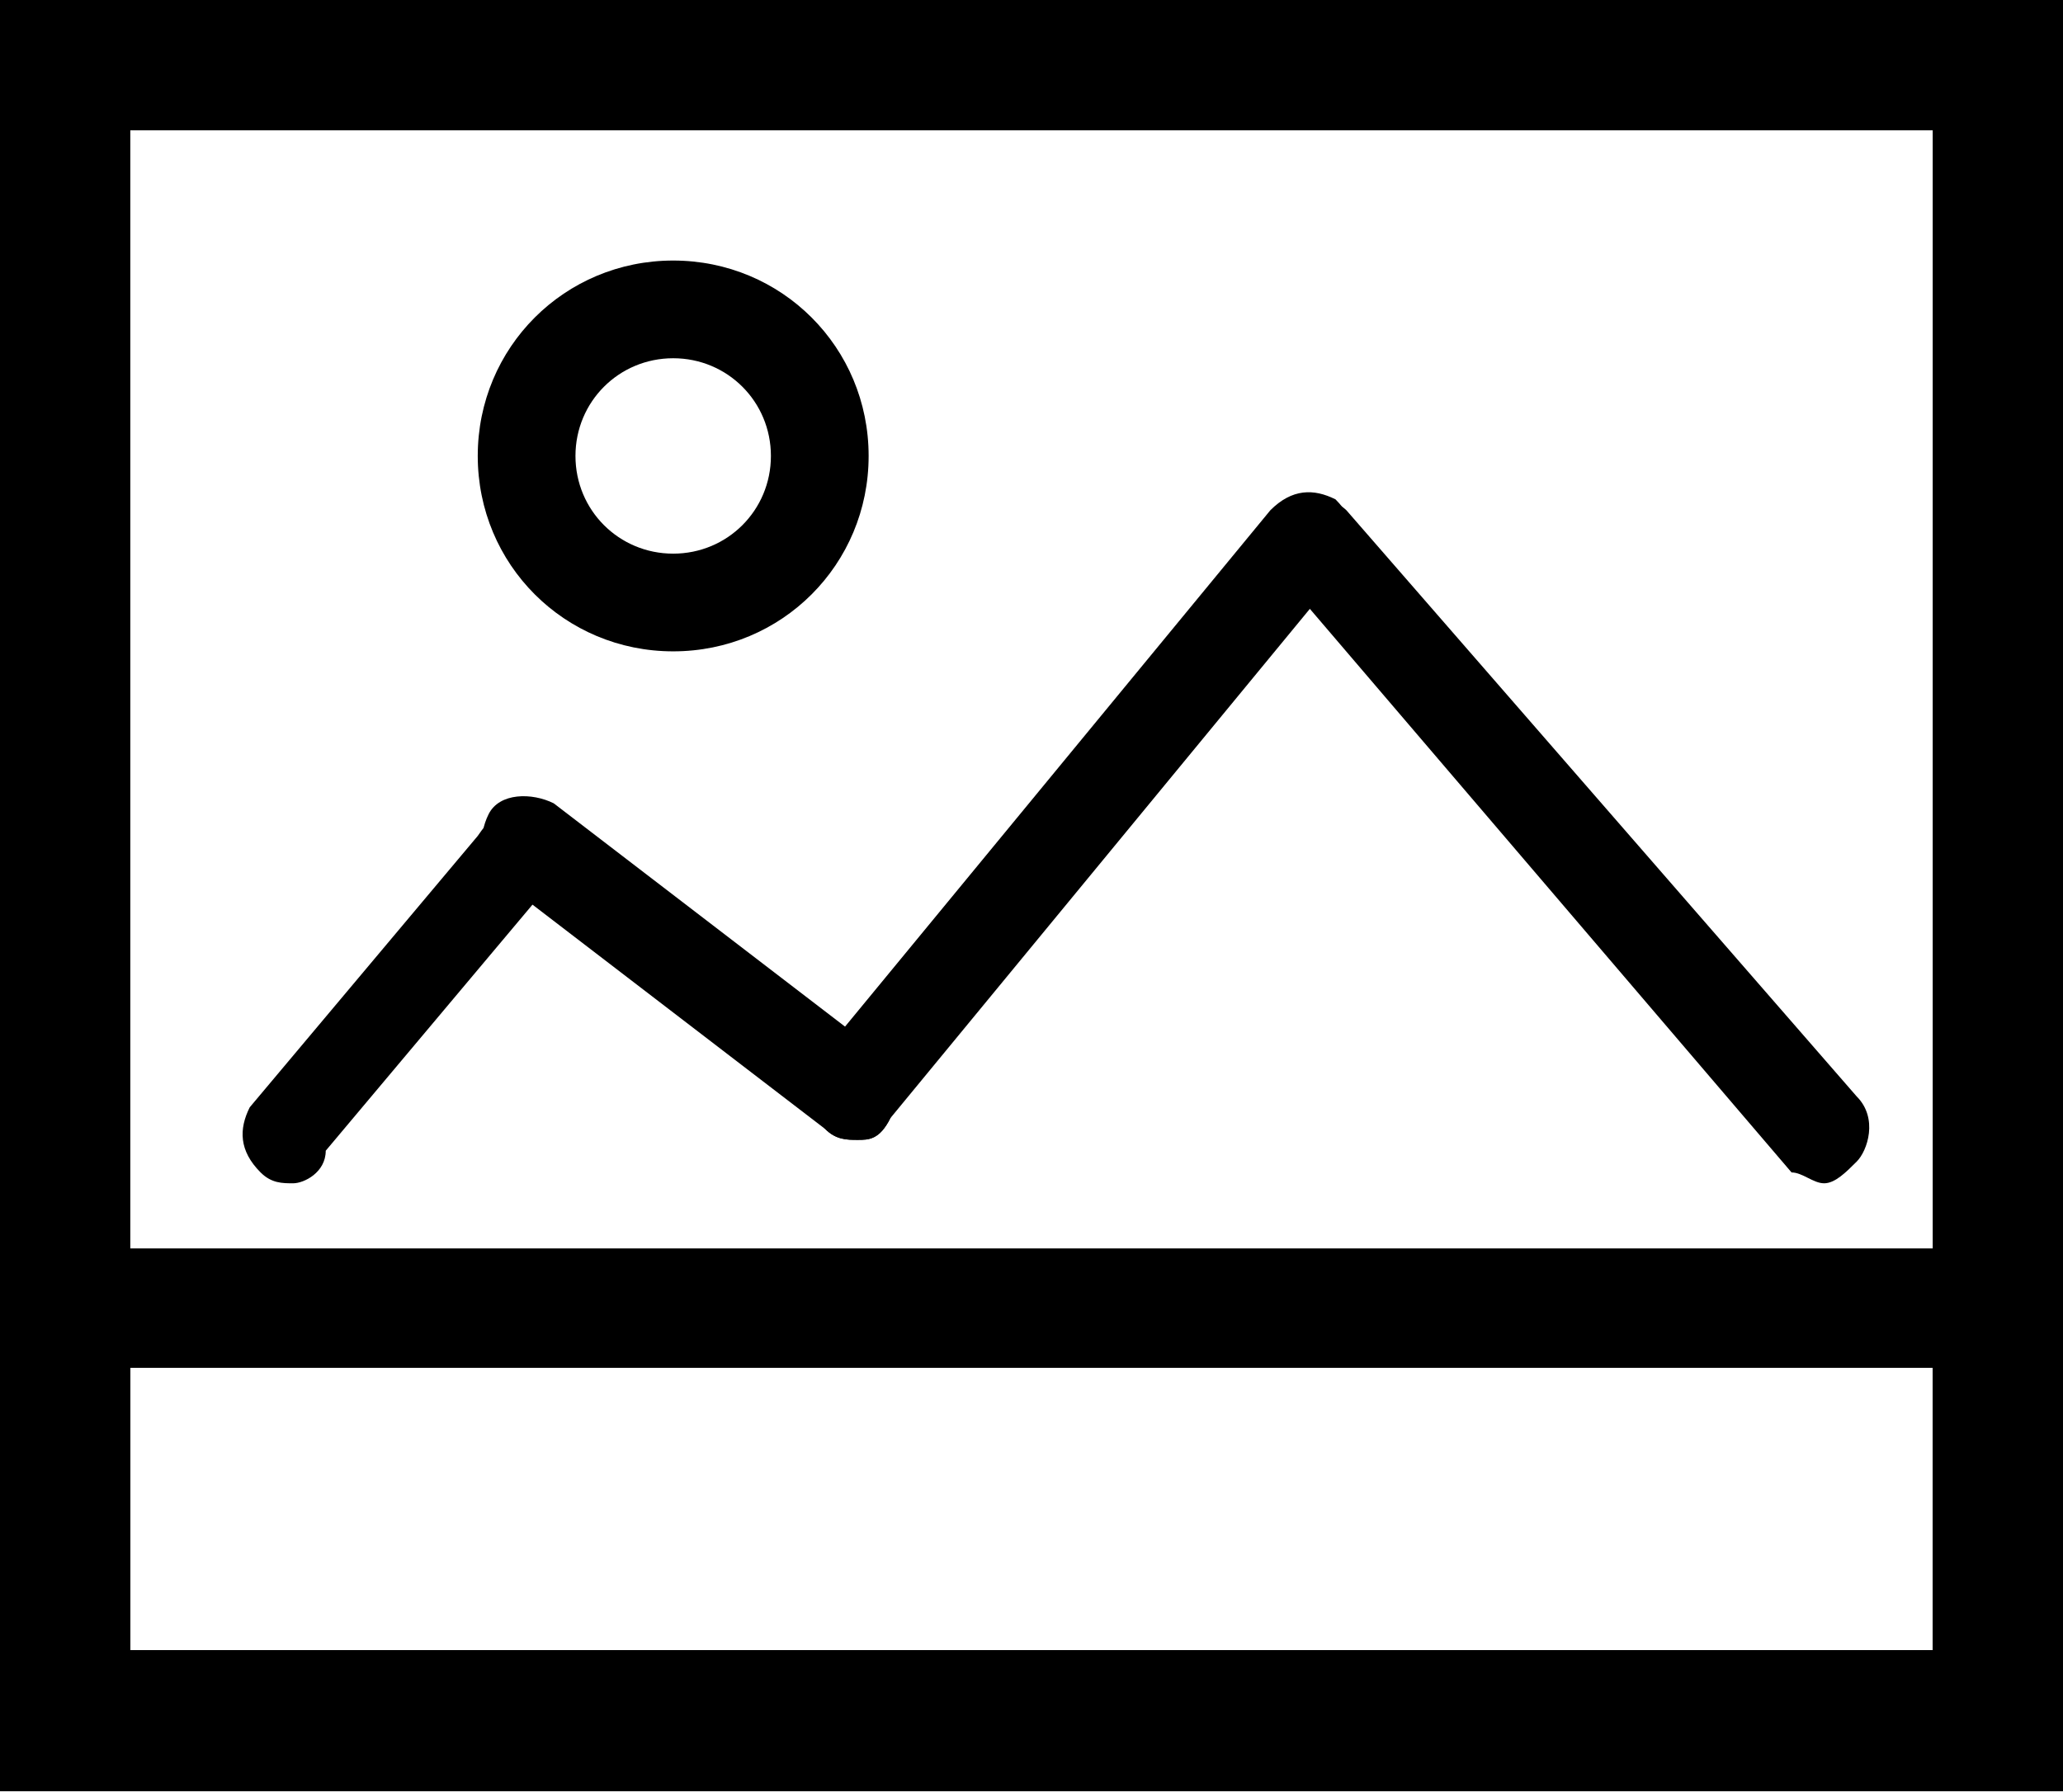
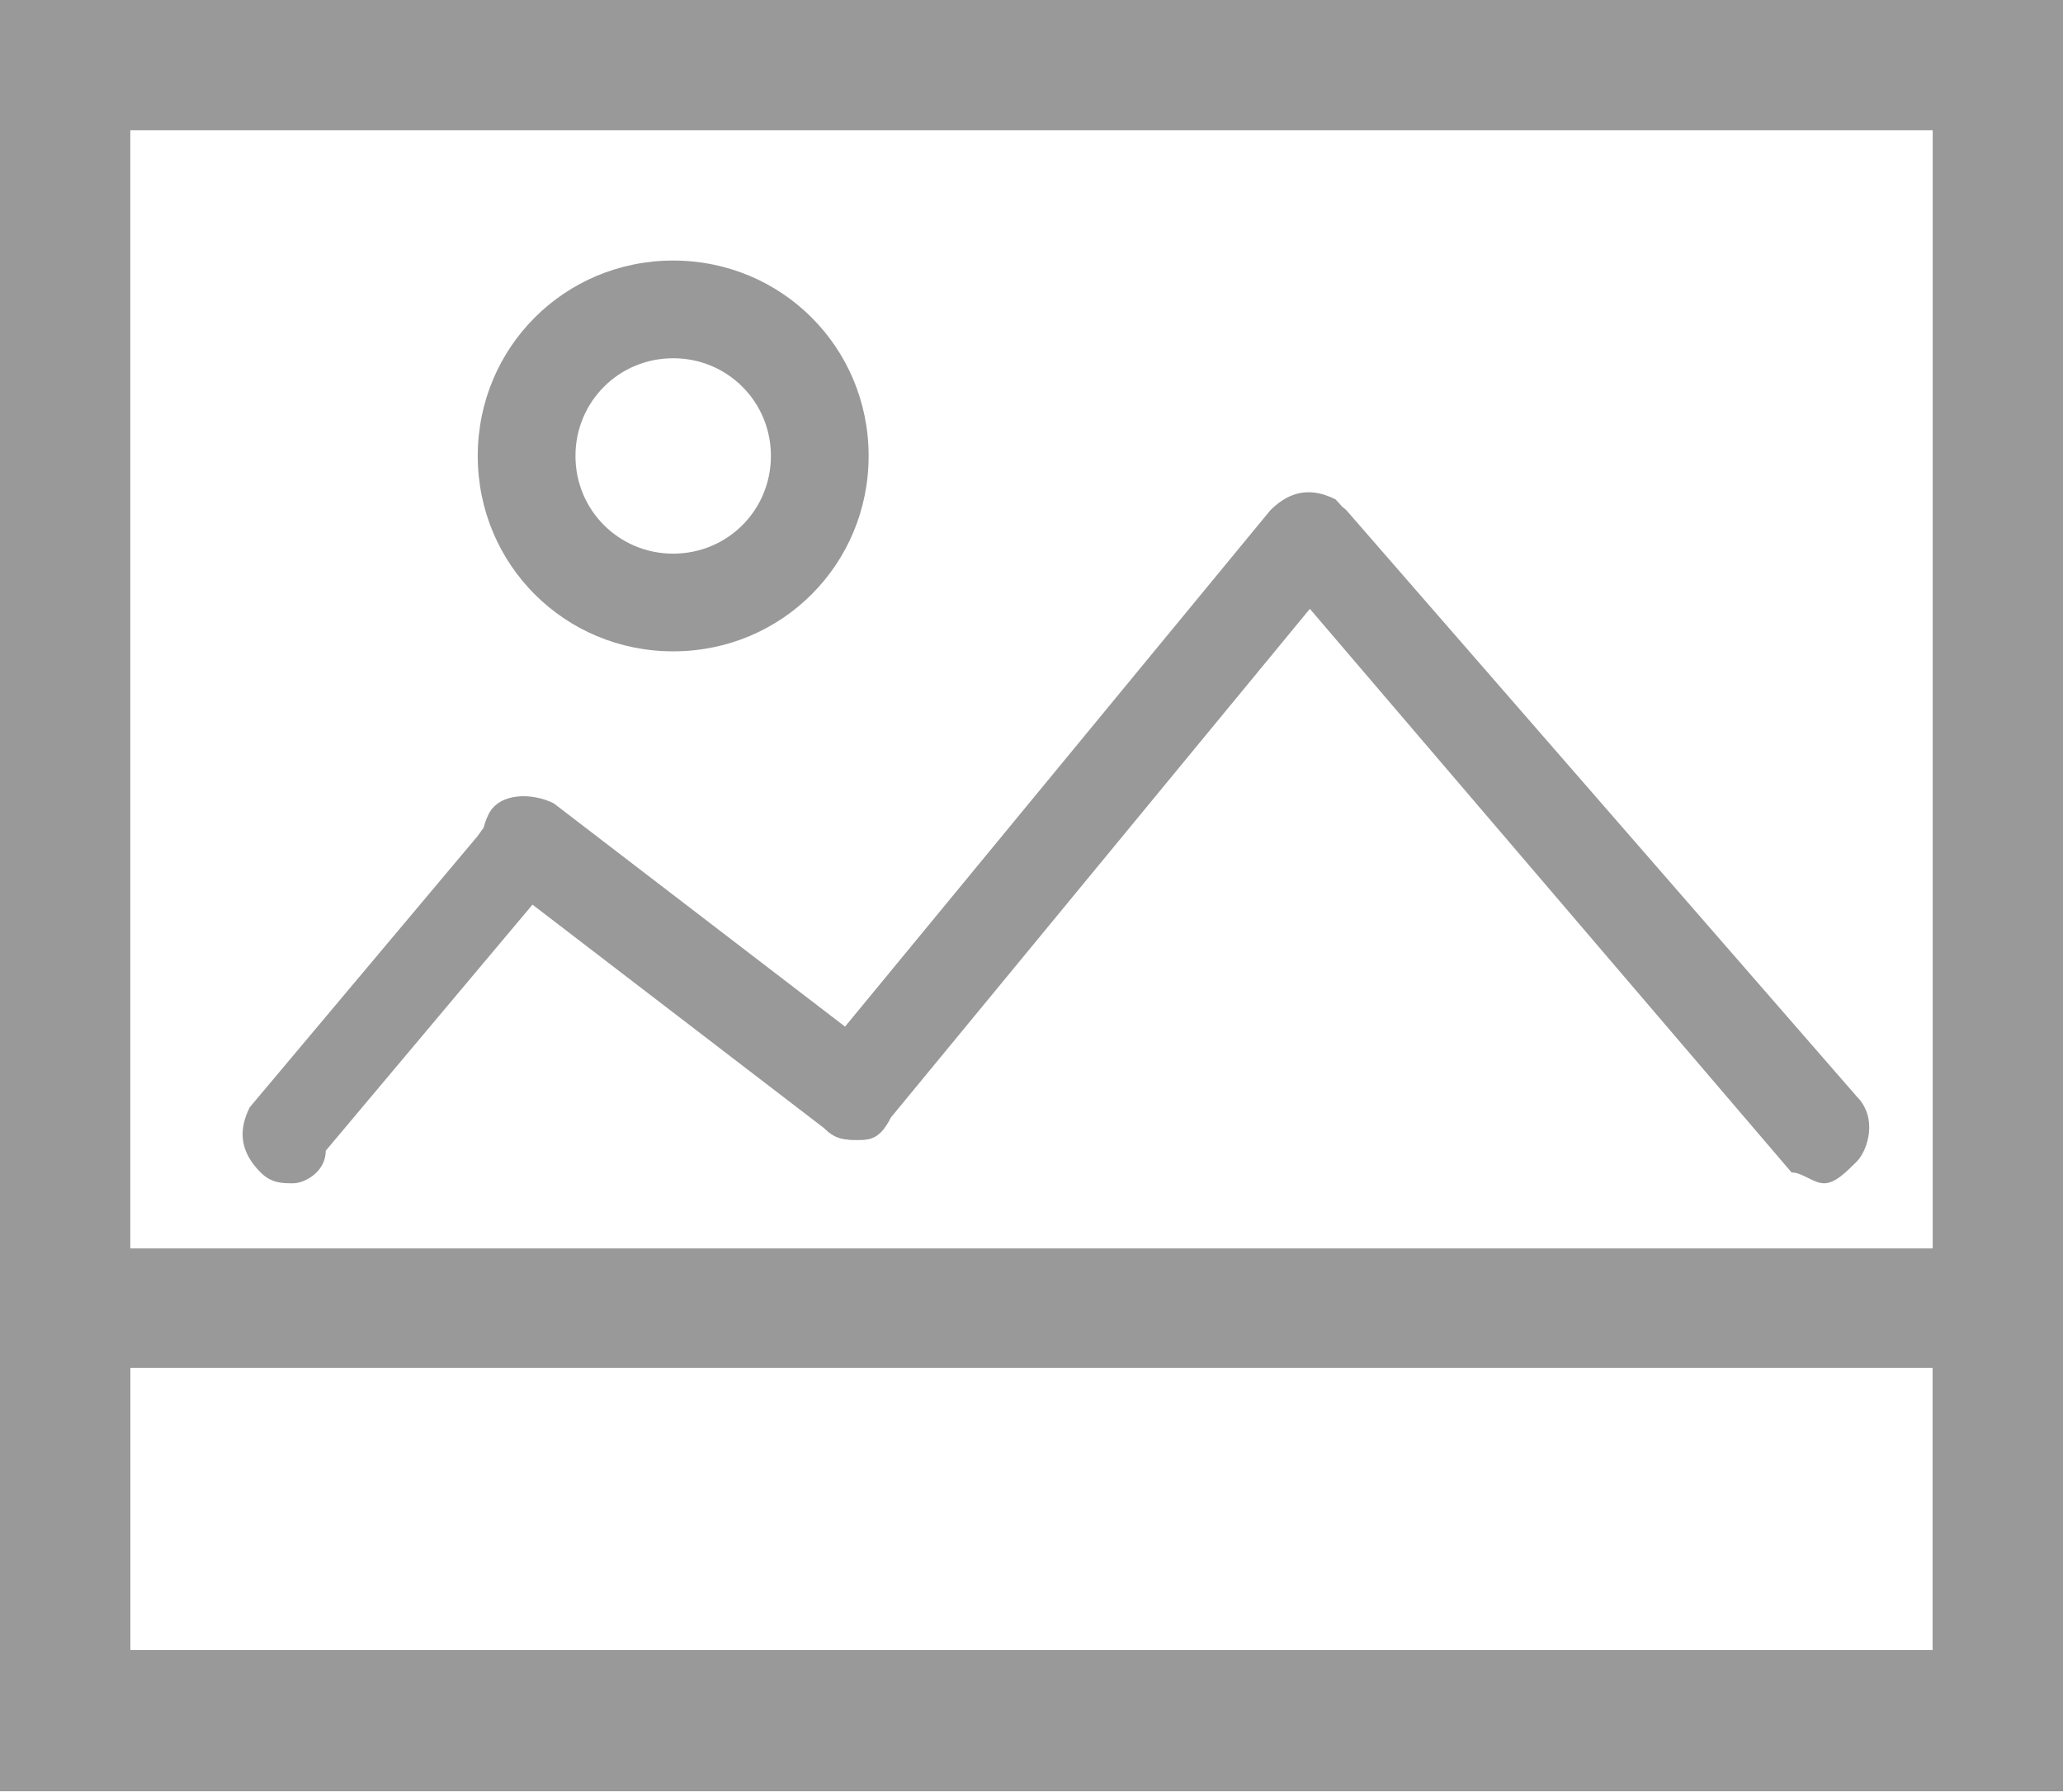
<svg xmlns="http://www.w3.org/2000/svg" version="1.1" id="Layer_1" x="0px" y="0px" width="19px" height="16.5px" viewBox="0 0 19 16.5" enable-background="new 0 0 19 16.5" xml:space="preserve">
  <g id="Layer_1_1_">
</g>
  <g id="Layer_5" display="none">
    <rect x="-530.3" y="-466.5" display="inline" fill="#333333" width="3016" height="1758" />
  </g>
  <g id="Layer_4">
</g>
  <g id="Layer_3">
</g>
  <g id="Layer_2">
    <g>
      <g>
-         <path d="M19,16.5H0v-5h19V16.5z M1.2,15.2h16.6v-2.6H1.2V15.2z" />
+         <path fill="#999999" d="M19,16.5H0v-5h19V16.5z M1.2,15.2h16.6v-2.6H1.2V15.2z" />
      </g>
      <g>
-         <path d="M19,16.5H0V0h19V16.5z M1.2,15.2h16.6v-14H1.2V15.2z" />
+         <path fill="#999999" d="M19,16.5H0V0h19V16.5z M1.2,15.2h16.6v-14H1.2V15.2z" />
      </g>
      <g>
-         <path d="M2.7,10.9c-0.1,0-0.2,0-0.3-0.1c-0.2-0.2-0.2-0.4-0.1-0.6l2.1-2.5C4.6,7.4,4.8,7.4,5,7.5c0.2,0.2,0.2,0.4,0.1,0.6L3,10.6     C3,10.8,2.8,10.9,2.7,10.9z" />
+         <path fill="#999999" d="M2.7,10.9c-0.1,0-0.2,0-0.3-0.1c-0.2-0.2-0.2-0.4-0.1-0.6l2.1-2.5C4.6,7.4,4.8,7.4,5,7.5     c0.2,0.2,0.2,0.4,0.1,0.6L3,10.6C3,10.8,2.8,10.9,2.7,10.9z" />
      </g>
      <g>
-         <path d="M7.9,10.5c-0.1,0-0.2,0-0.3-0.1l-3-2.3C4.4,8,4.4,7.7,4.5,7.5c0.1-0.2,0.4-0.2,0.6-0.1l3,2.3c0.2,0.1,0.2,0.4,0.1,0.6     S8,10.5,7.9,10.5z" />
+         <path fill="#999999" d="M7.9,10.5c-0.1,0-0.2,0-0.3-0.1l-3-2.3C4.4,8,4.4,7.7,4.5,7.5s0.4-0.2,0.6-0.1l3,2.3     c0.2,0.1,0.2,0.4,0.1,0.6S8,10.5,7.9,10.5z" />
      </g>
      <g>
-         <path d="M7.9,10.5c-0.1,0-0.2,0-0.3-0.1C7.4,10.2,7.4,10,7.5,9.8l4.2-5.1c0.2-0.2,0.4-0.2,0.6-0.1c0.2,0.2,0.2,0.4,0.1,0.6     l-4.2,5.1C8.1,10.5,8,10.5,7.9,10.5z" />
+         <path fill="#999999" d="M7.9,10.5c-0.1,0-0.2,0-0.3-0.1C7.4,10.2,7.4,10,7.5,9.8l4.2-5.1c0.2-0.2,0.4-0.2,0.6-0.1     c0.2,0.2,0.2,0.4,0.1,0.6l-4.2,5.1C8.1,10.5,8,10.5,7.9,10.5z" />
      </g>
      <g>
-         <path d="M16.8,10.9c-0.1,0-0.2-0.1-0.3-0.1l-4.7-5.5c-0.2-0.2-0.1-0.5,0-0.6c0.2-0.2,0.5-0.1,0.6,0l4.7,5.4     c0.2,0.2,0.1,0.5,0,0.6C17,10.8,16.9,10.9,16.8,10.9z" />
+         <path fill="#999999" d="M16.8,10.9c-0.1,0-0.2-0.1-0.3-0.1l-4.7-5.5c-0.2-0.2-0.1-0.5,0-0.6c0.2-0.2,0.5-0.1,0.6,0l4.7,5.4     c0.2,0.2,0.1,0.5,0,0.6S16.9,10.9,16.8,10.9z" />
      </g>
      <g>
-         <path d="M6.2,6c-1,0-1.8-0.8-1.8-1.8s0.8-1.8,1.8-1.8S8,3.2,8,4.2S7.2,6,6.2,6z M6.2,3.3c-0.5,0-0.9,0.4-0.9,0.9s0.4,0.9,0.9,0.9     s0.9-0.4,0.9-0.9C7.1,3.7,6.7,3.3,6.2,3.3z" />
+         <path fill="#999999" d="M6.2,6c-1,0-1.8-0.8-1.8-1.8s0.8-1.8,1.8-1.8S8,3.2,8,4.2S7.2,6,6.2,6z M6.2,3.3c-0.5,0-0.9,0.4-0.9,0.9     s0.4,0.9,0.9,0.9s0.9-0.4,0.9-0.9S6.7,3.3,6.2,3.3z" />
      </g>
    </g>
  </g>
</svg>
